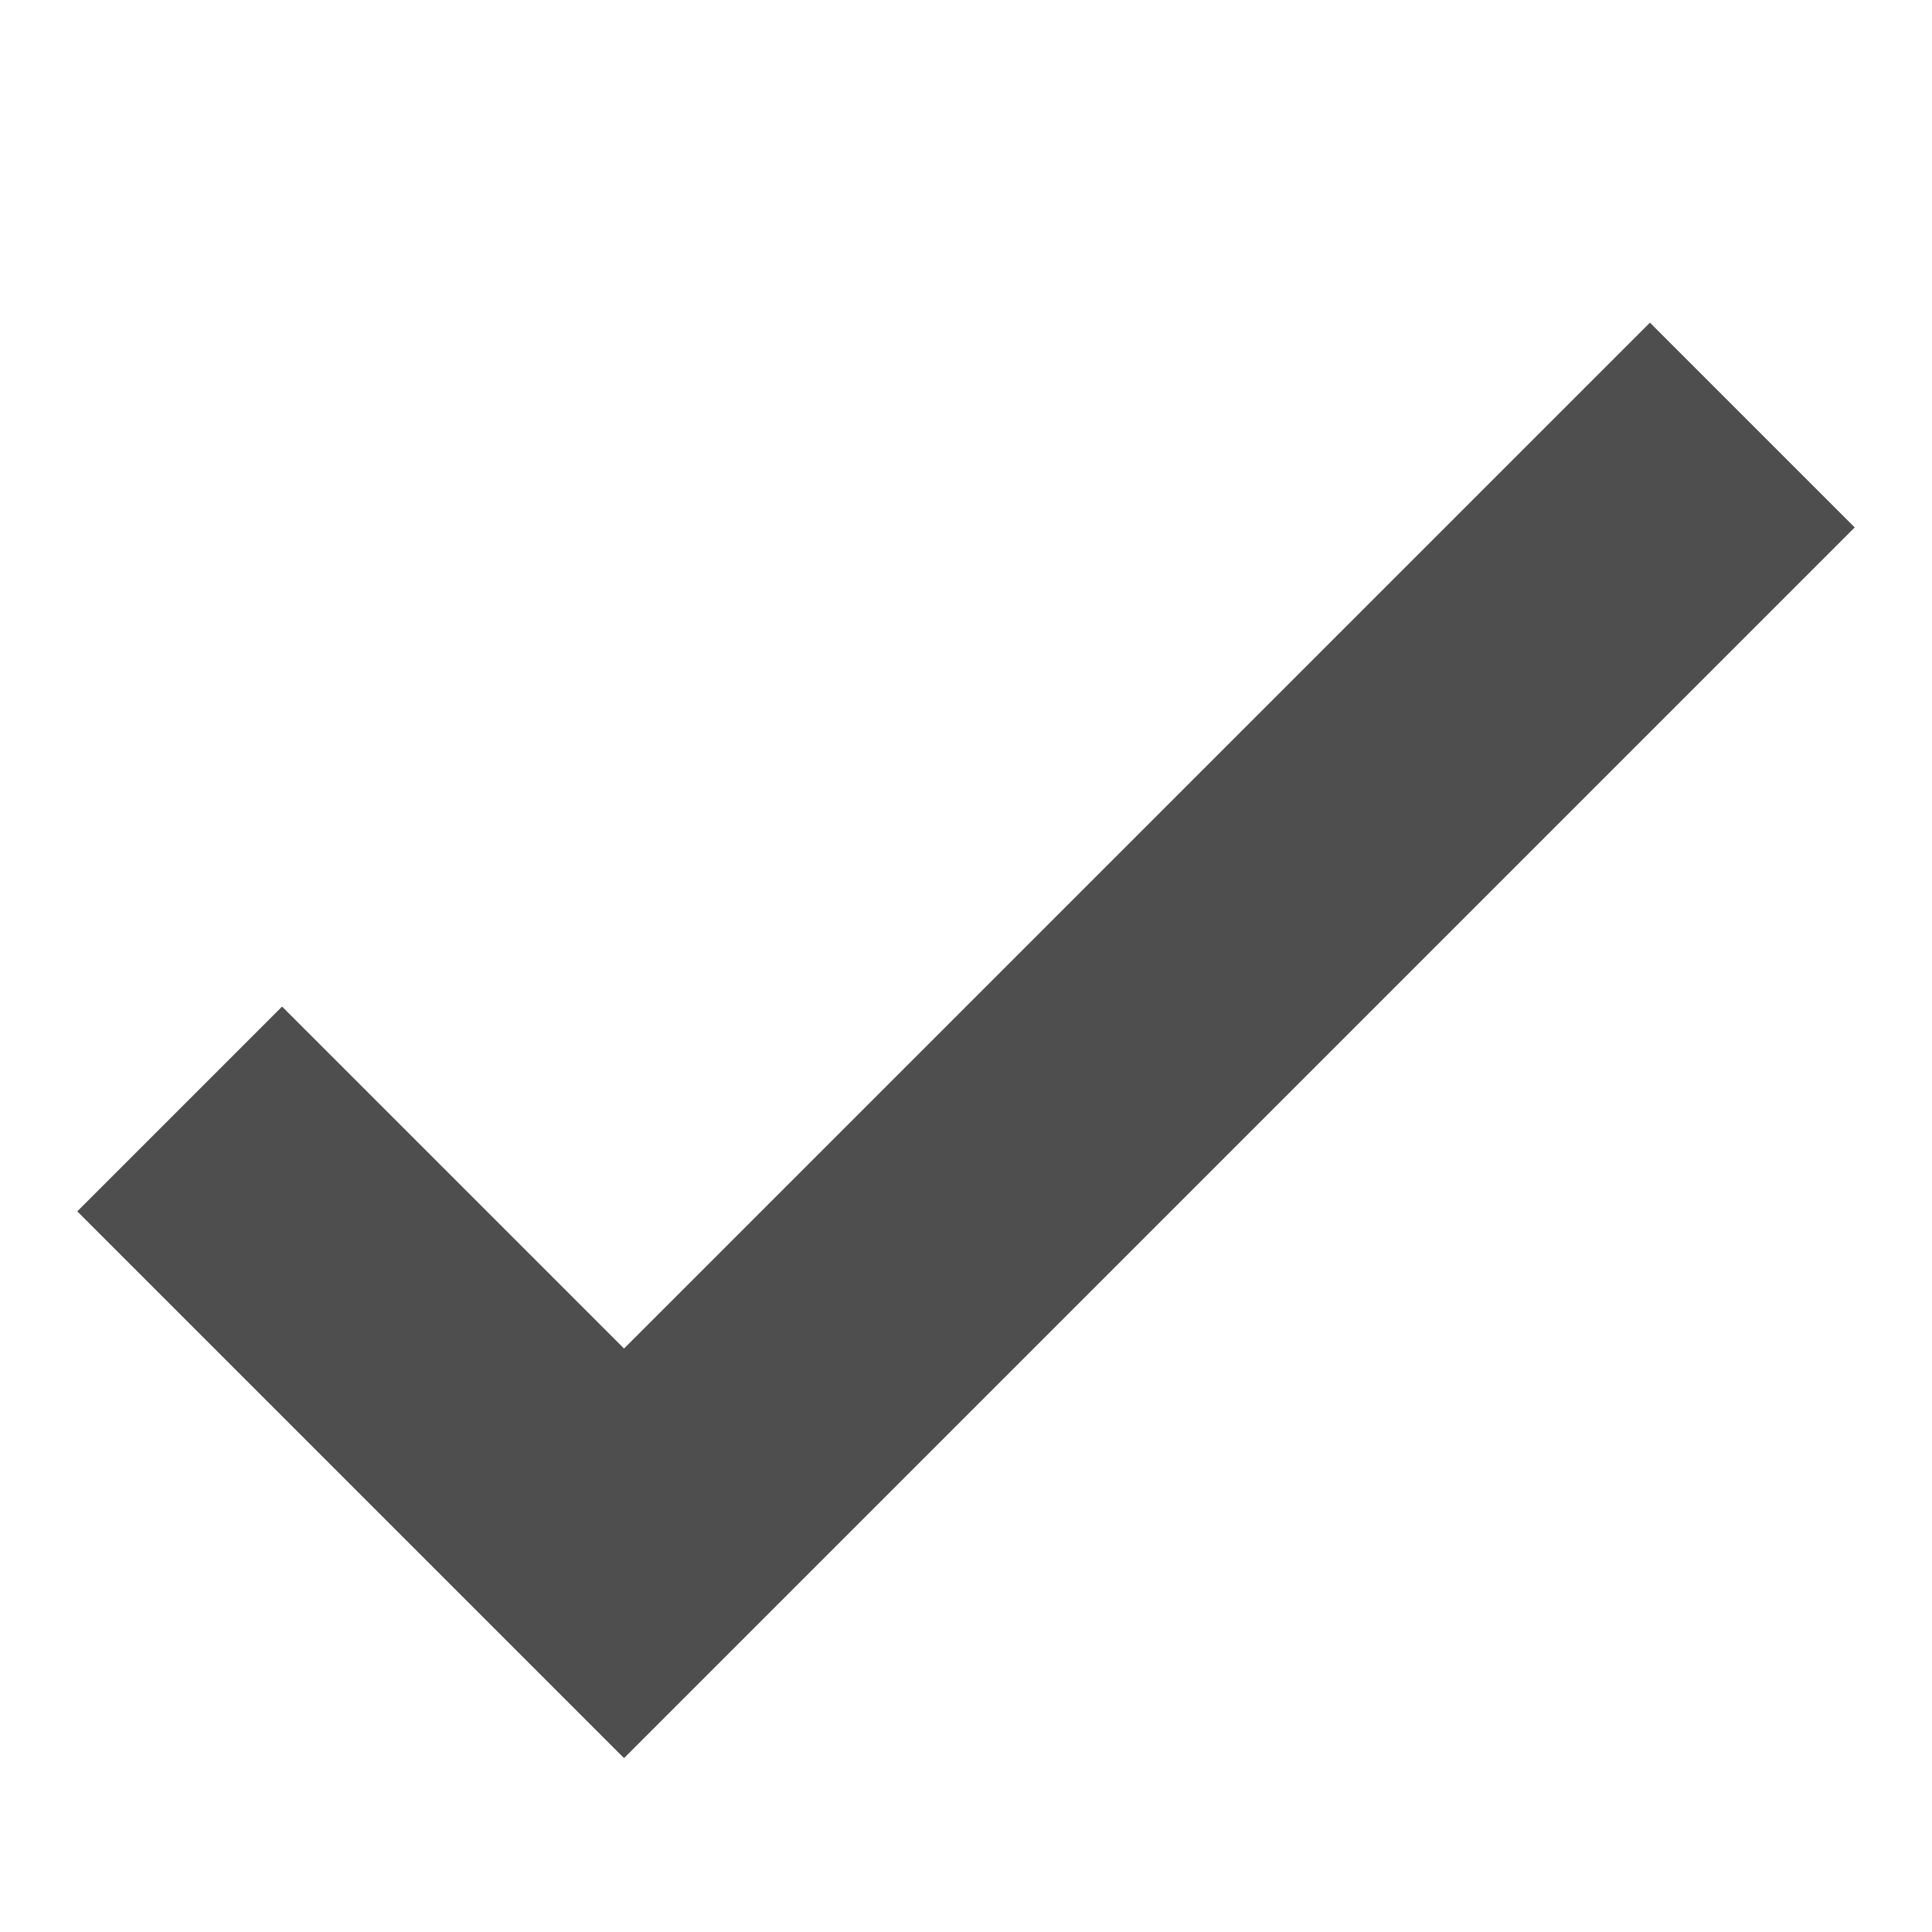
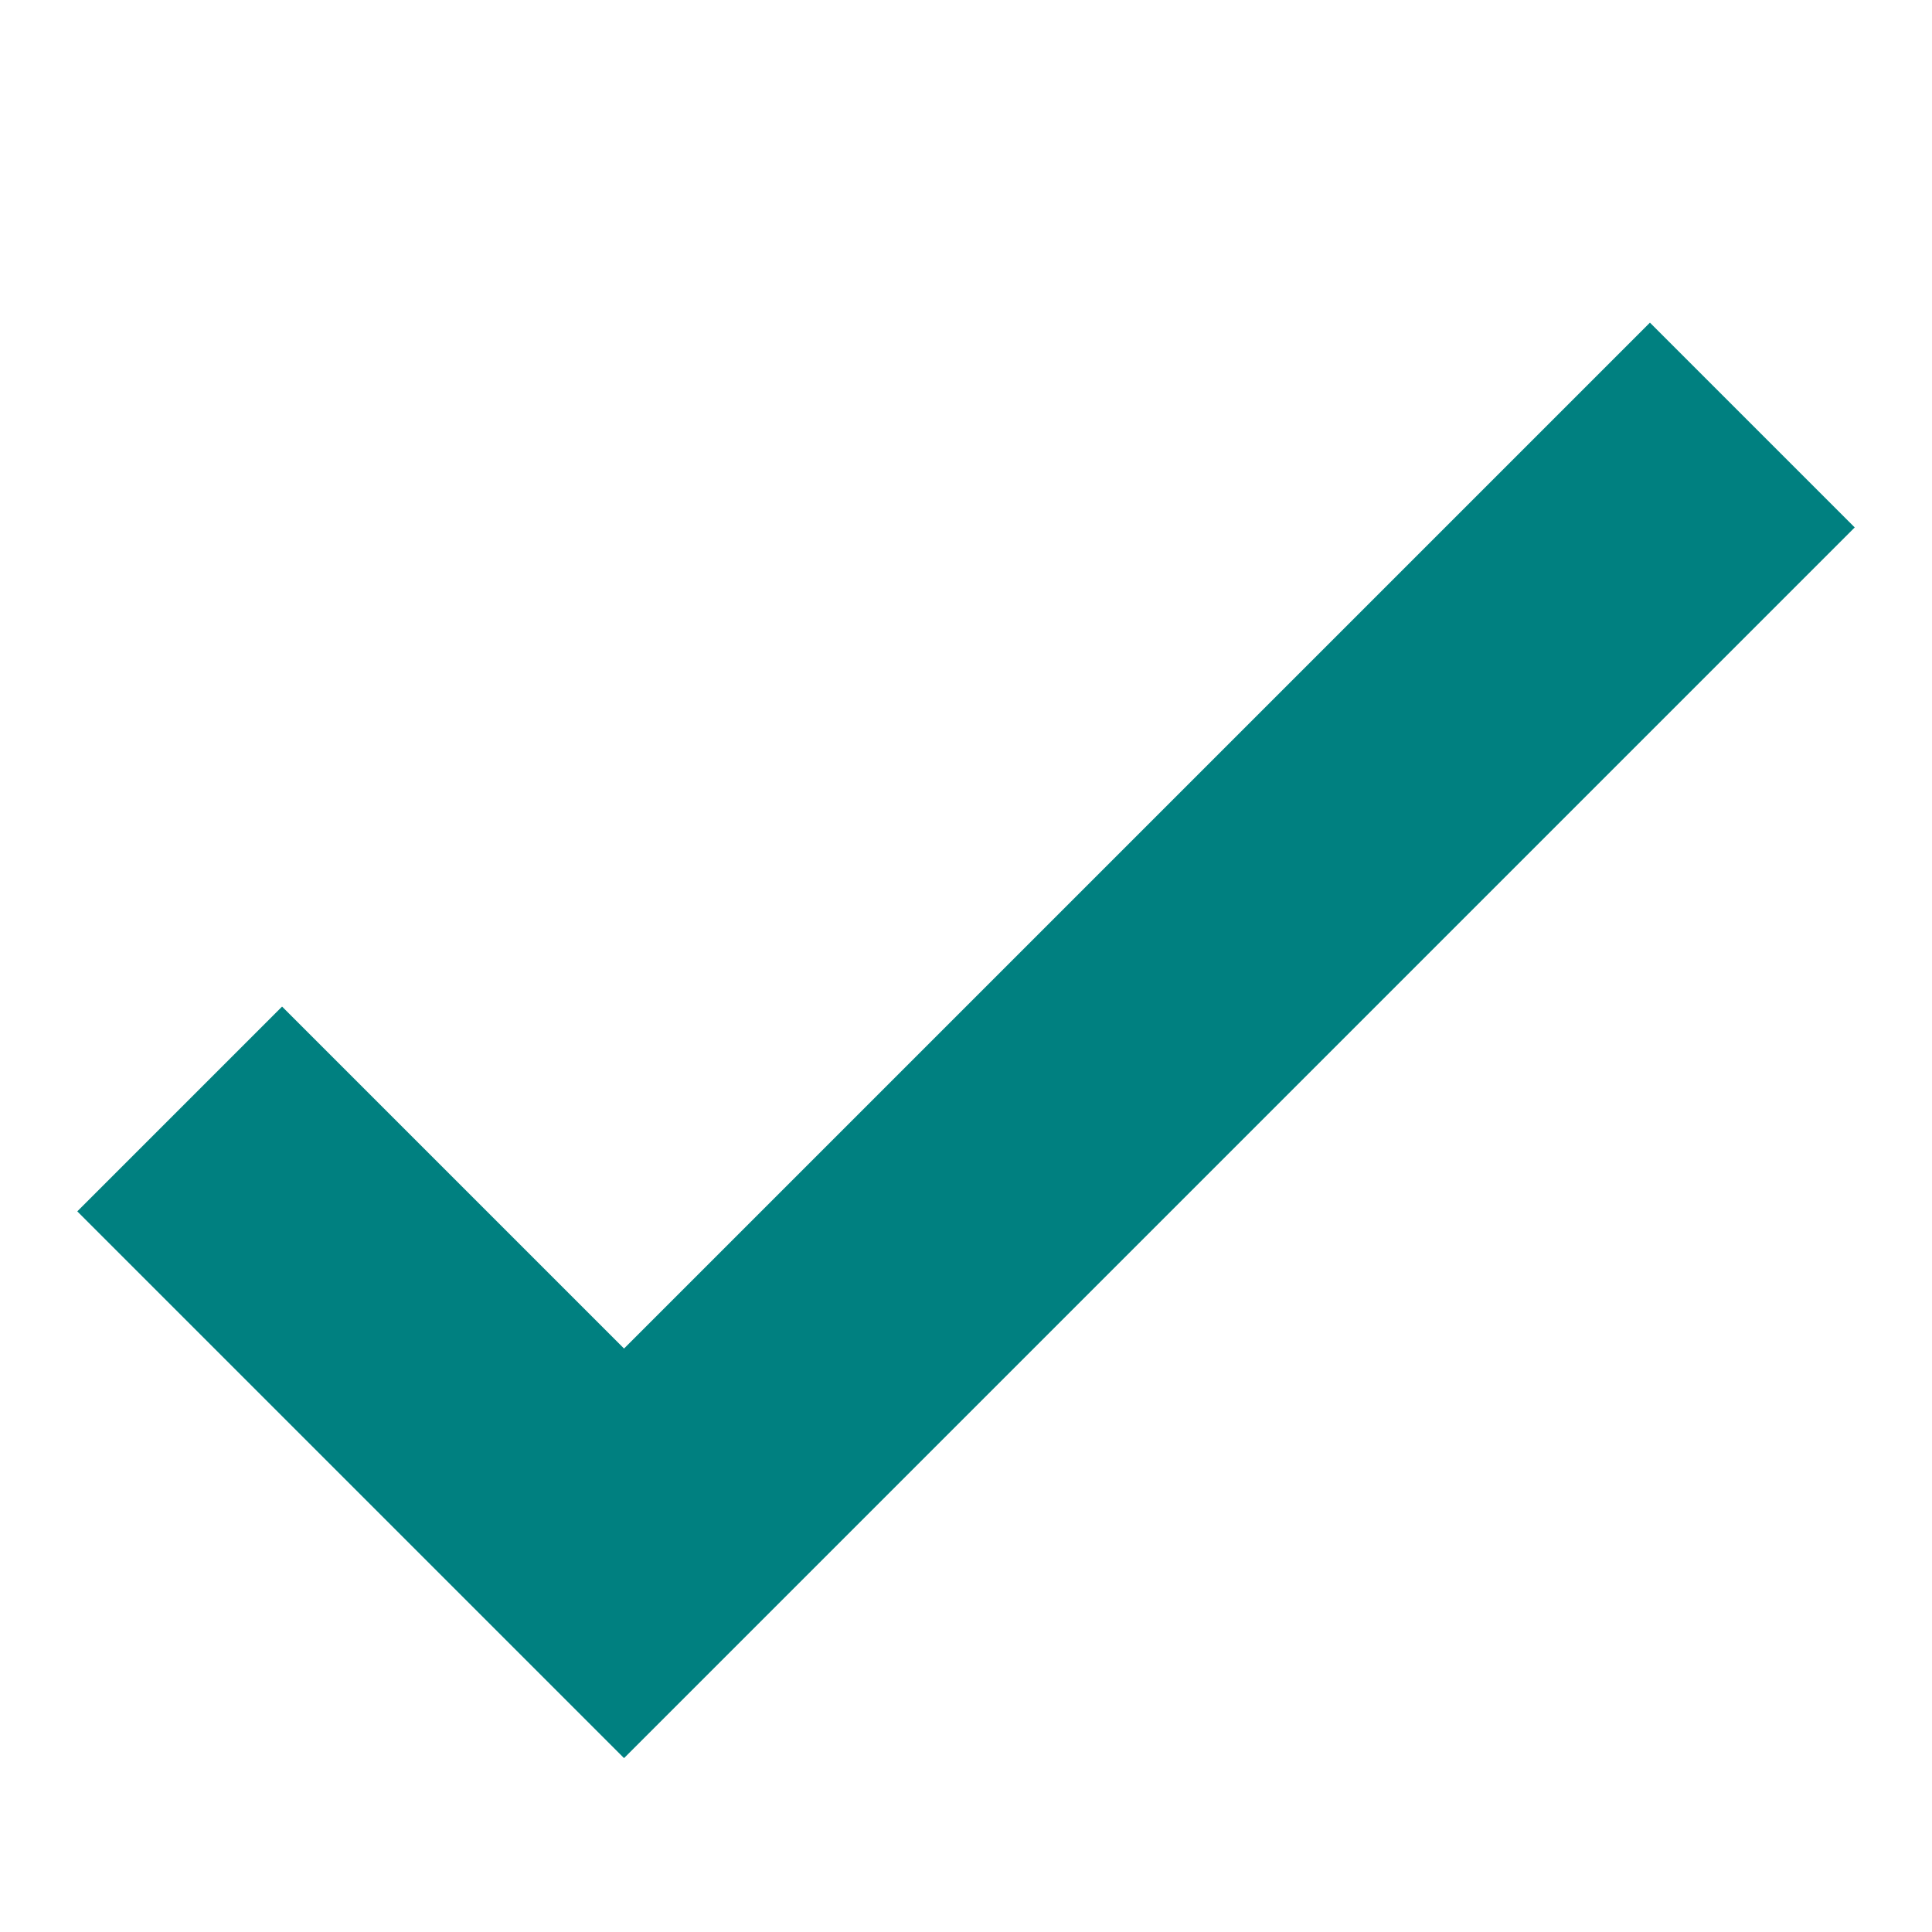
<svg xmlns="http://www.w3.org/2000/svg" version="1.1" viewBox="0 0 1 1" preserveAspectRatio="xMinYMin meet">
-   <path d="M 0.04,0.627 0.146,0.521 0.429,0.804 0.323,0.91 z M 0.217,0.804 0.854,0.167 0.96,0.273 0.323,0.91 z" id="rect3780" style="fill:#4e4e4e;fill-opacity:1;stroke:none" />
+   <path d="M 0.04,0.627 0.146,0.521 0.429,0.804 0.323,0.91 z M 0.217,0.804 0.854,0.167 0.96,0.273 0.323,0.91 z" id="rect3780" style="fill:#008080;fill-opacity:1;stroke:none" />
</svg>
